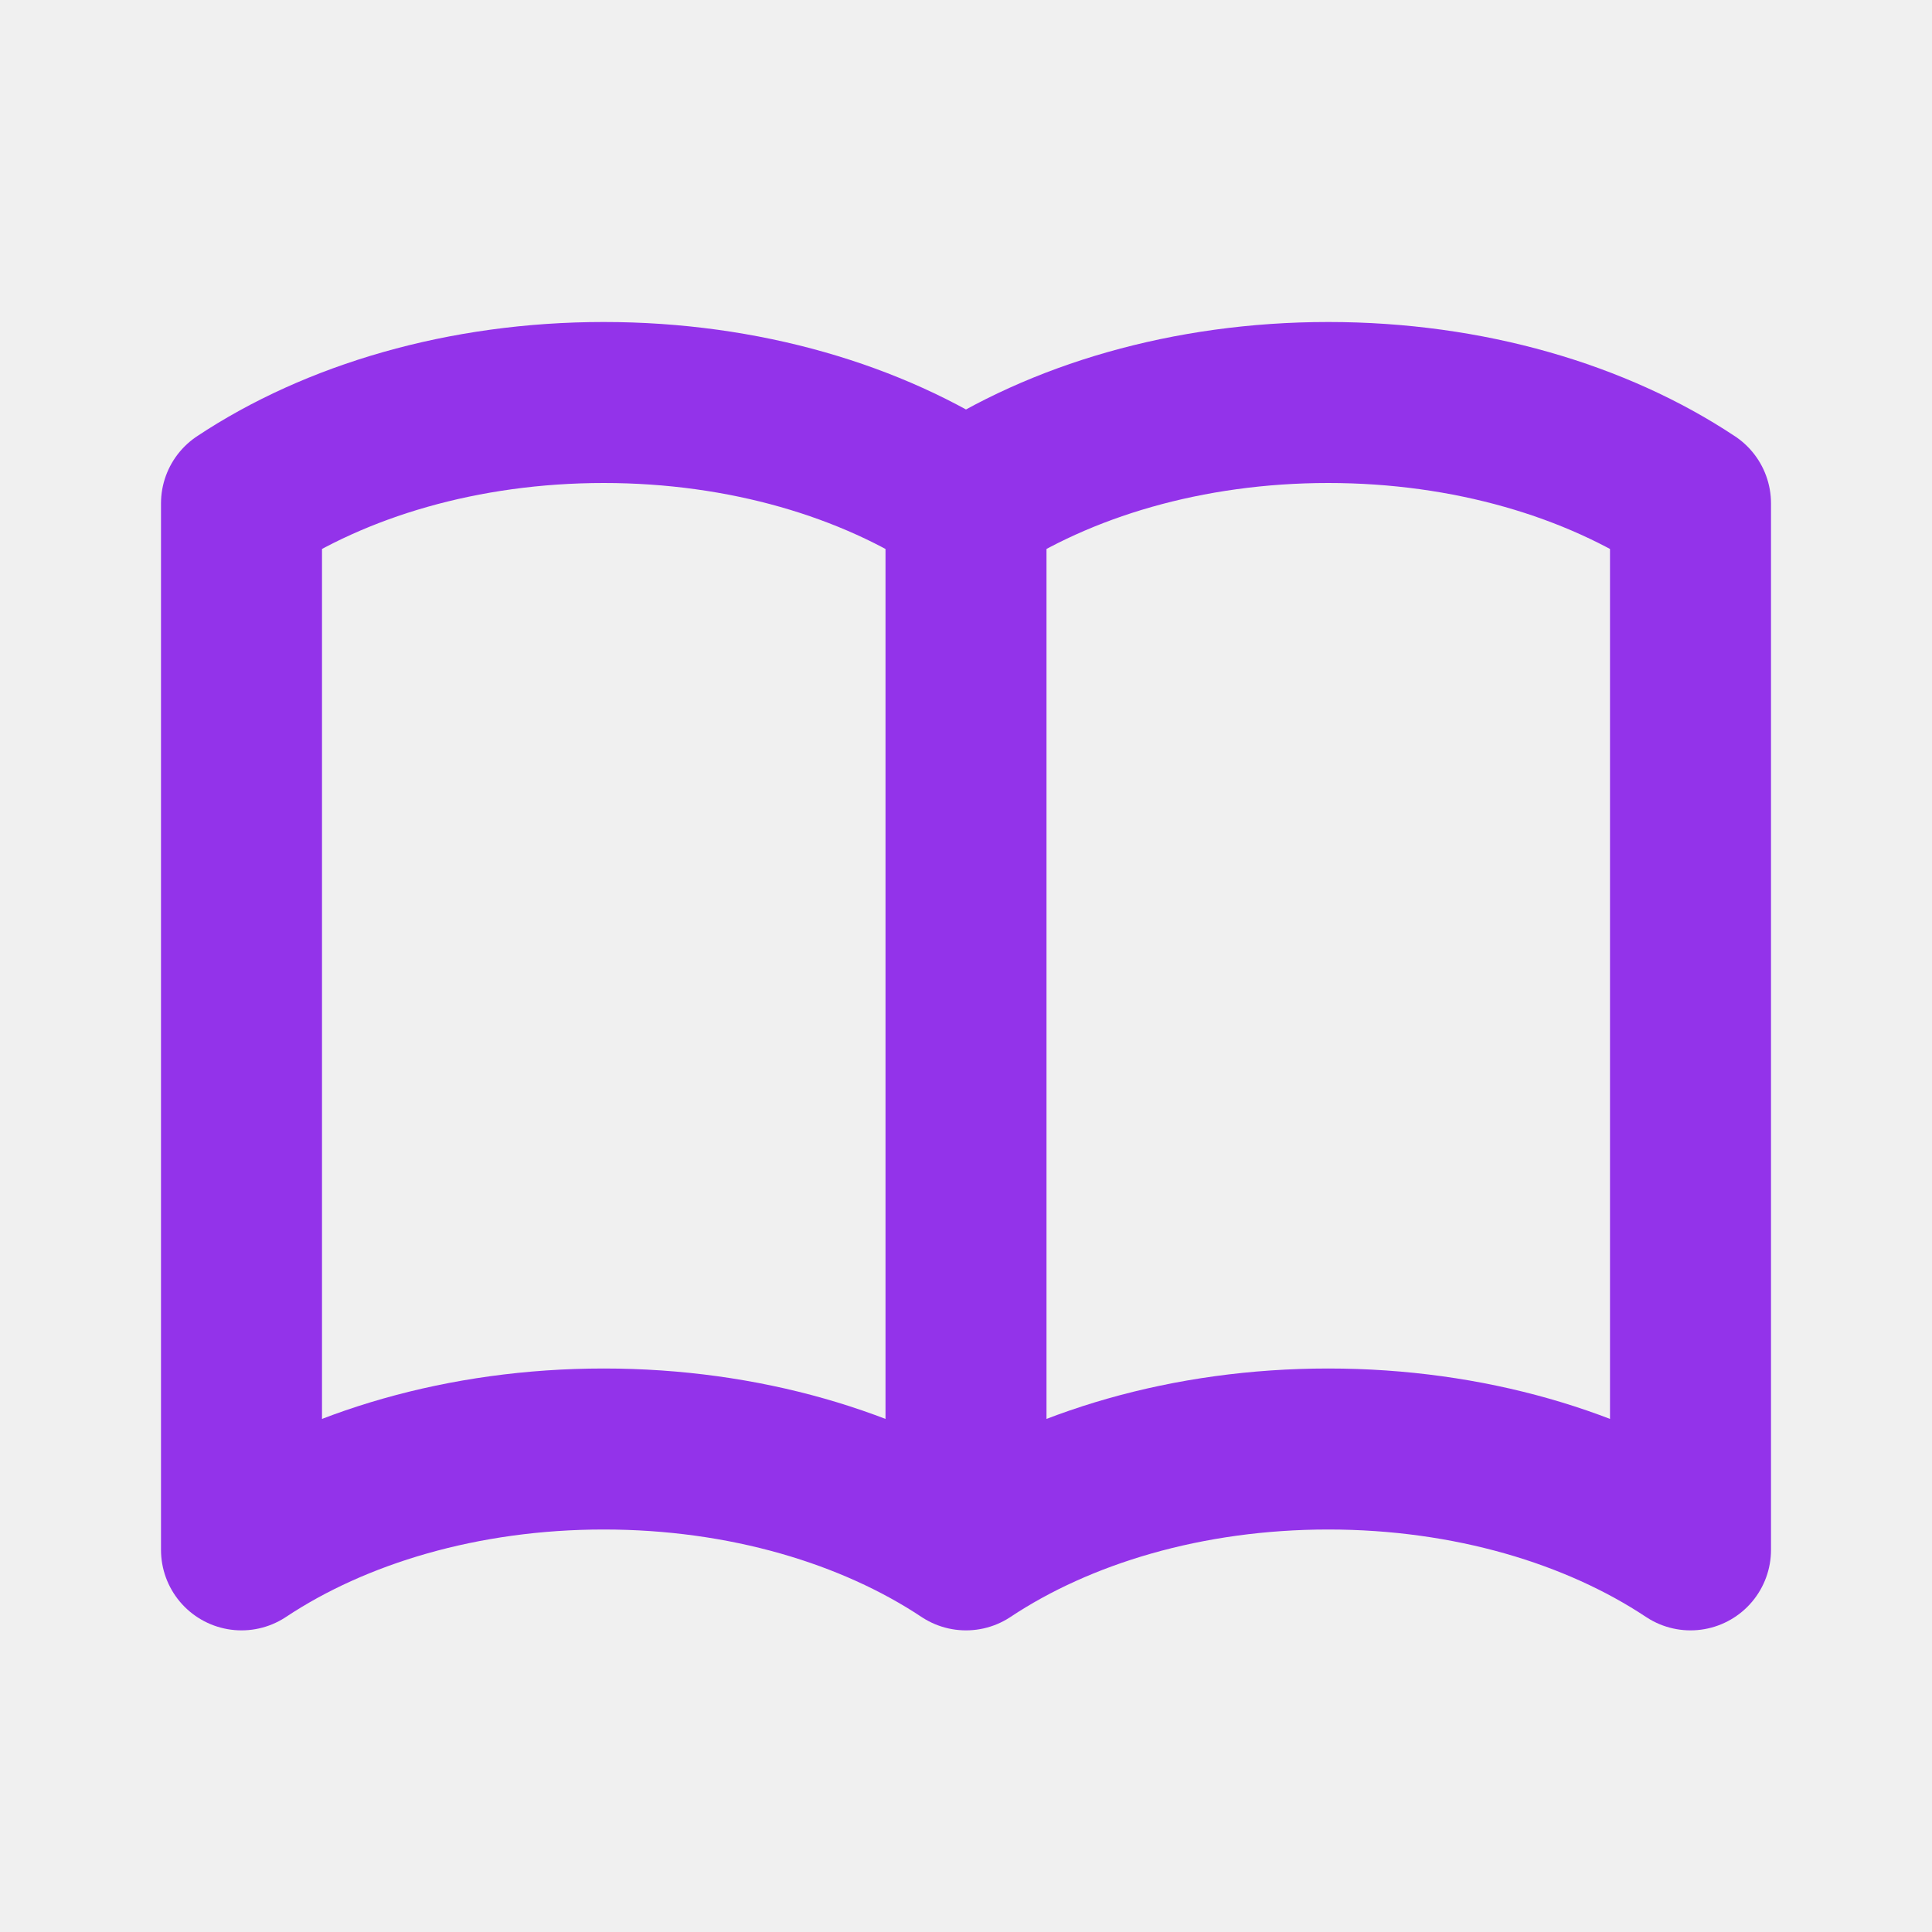
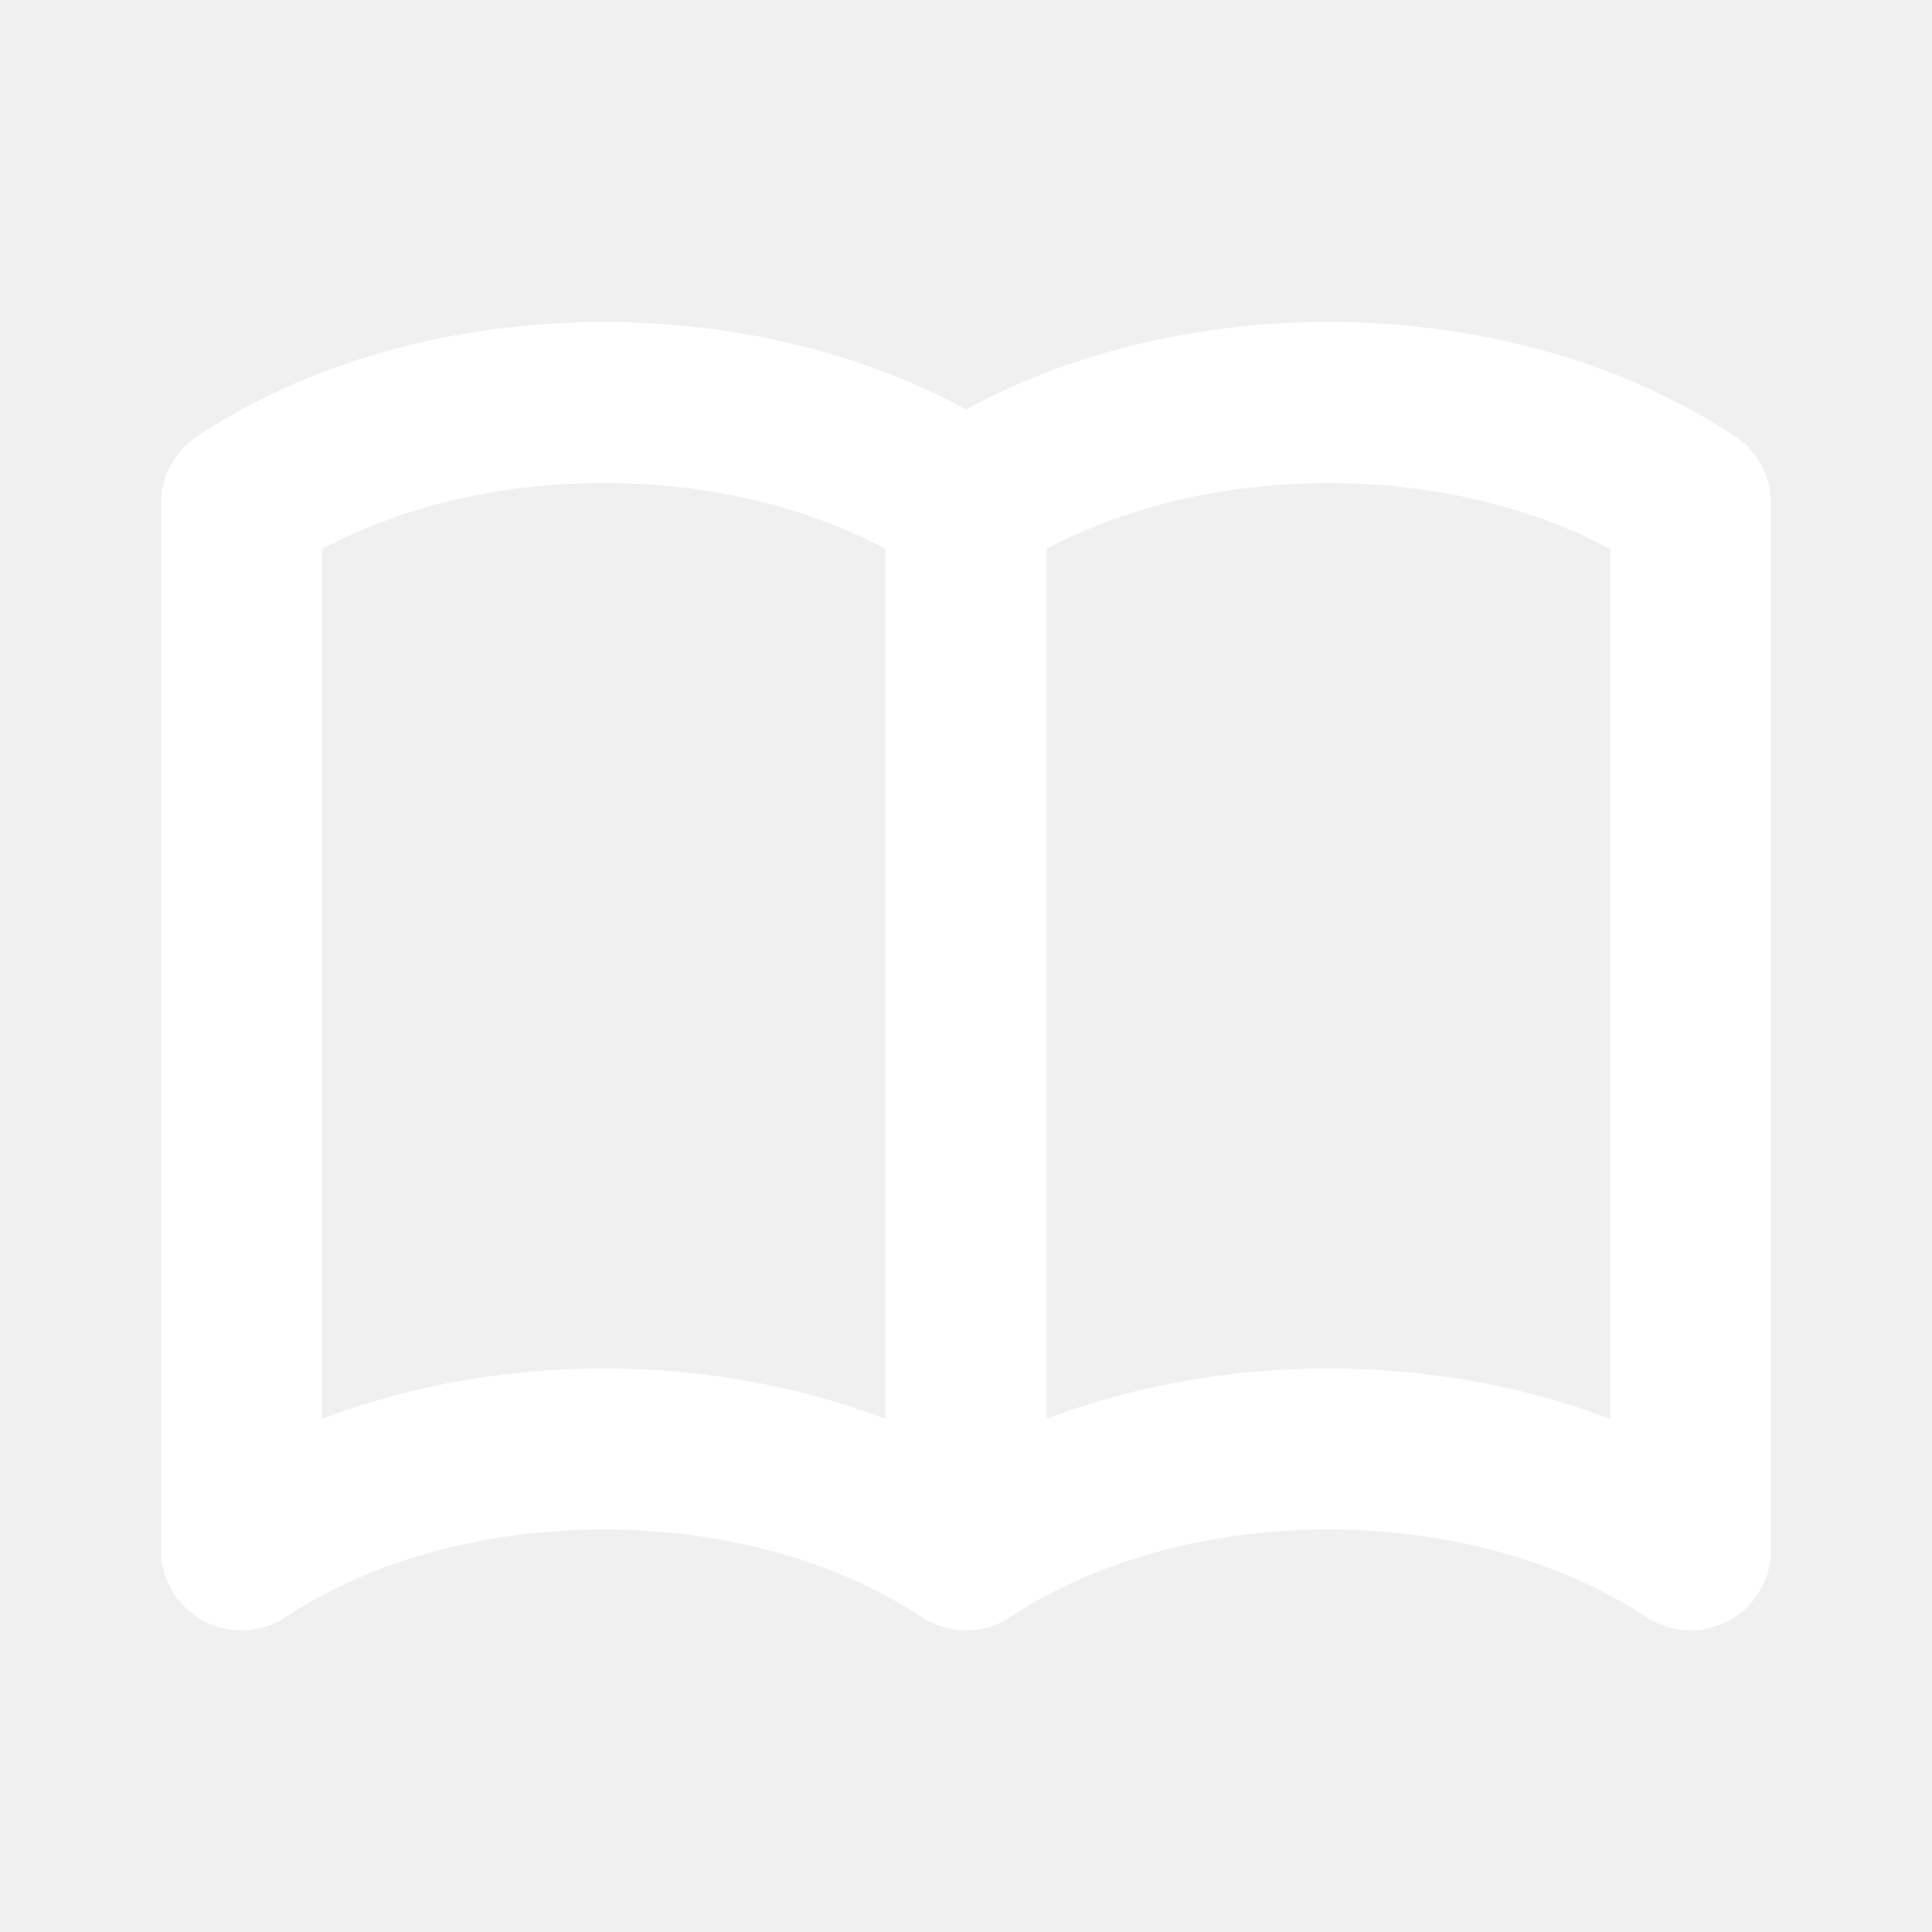
- <svg xmlns="http://www.w3.org/2000/svg" class="h-6 w-6" fill="none" viewBox="0 0 24 24" stroke="#9333ea" stroke-width="2">
+ <svg xmlns="http://www.w3.org/2000/svg" class="h-6 w-6" fill="none" viewBox="0 0 24 24" stroke="#ffffff" stroke-width="2">
  <path stroke-linecap="round" stroke-linejoin="round" d="M12 6.253v13m0-13C10.832 5.477 9.246 5 7.5 5S4.168 5.477 3 6.253v13C4.168 18.477 5.754 18 7.5 18s3.332.477 4.5 1.253m0-13C13.168 5.477 14.754 5 16.5 5c1.747 0 3.332.477 4.5 1.253v13C19.832 18.477 18.247 18 16.5 18c-1.746 0-3.332.477-4.5 1.253" />
</svg>
